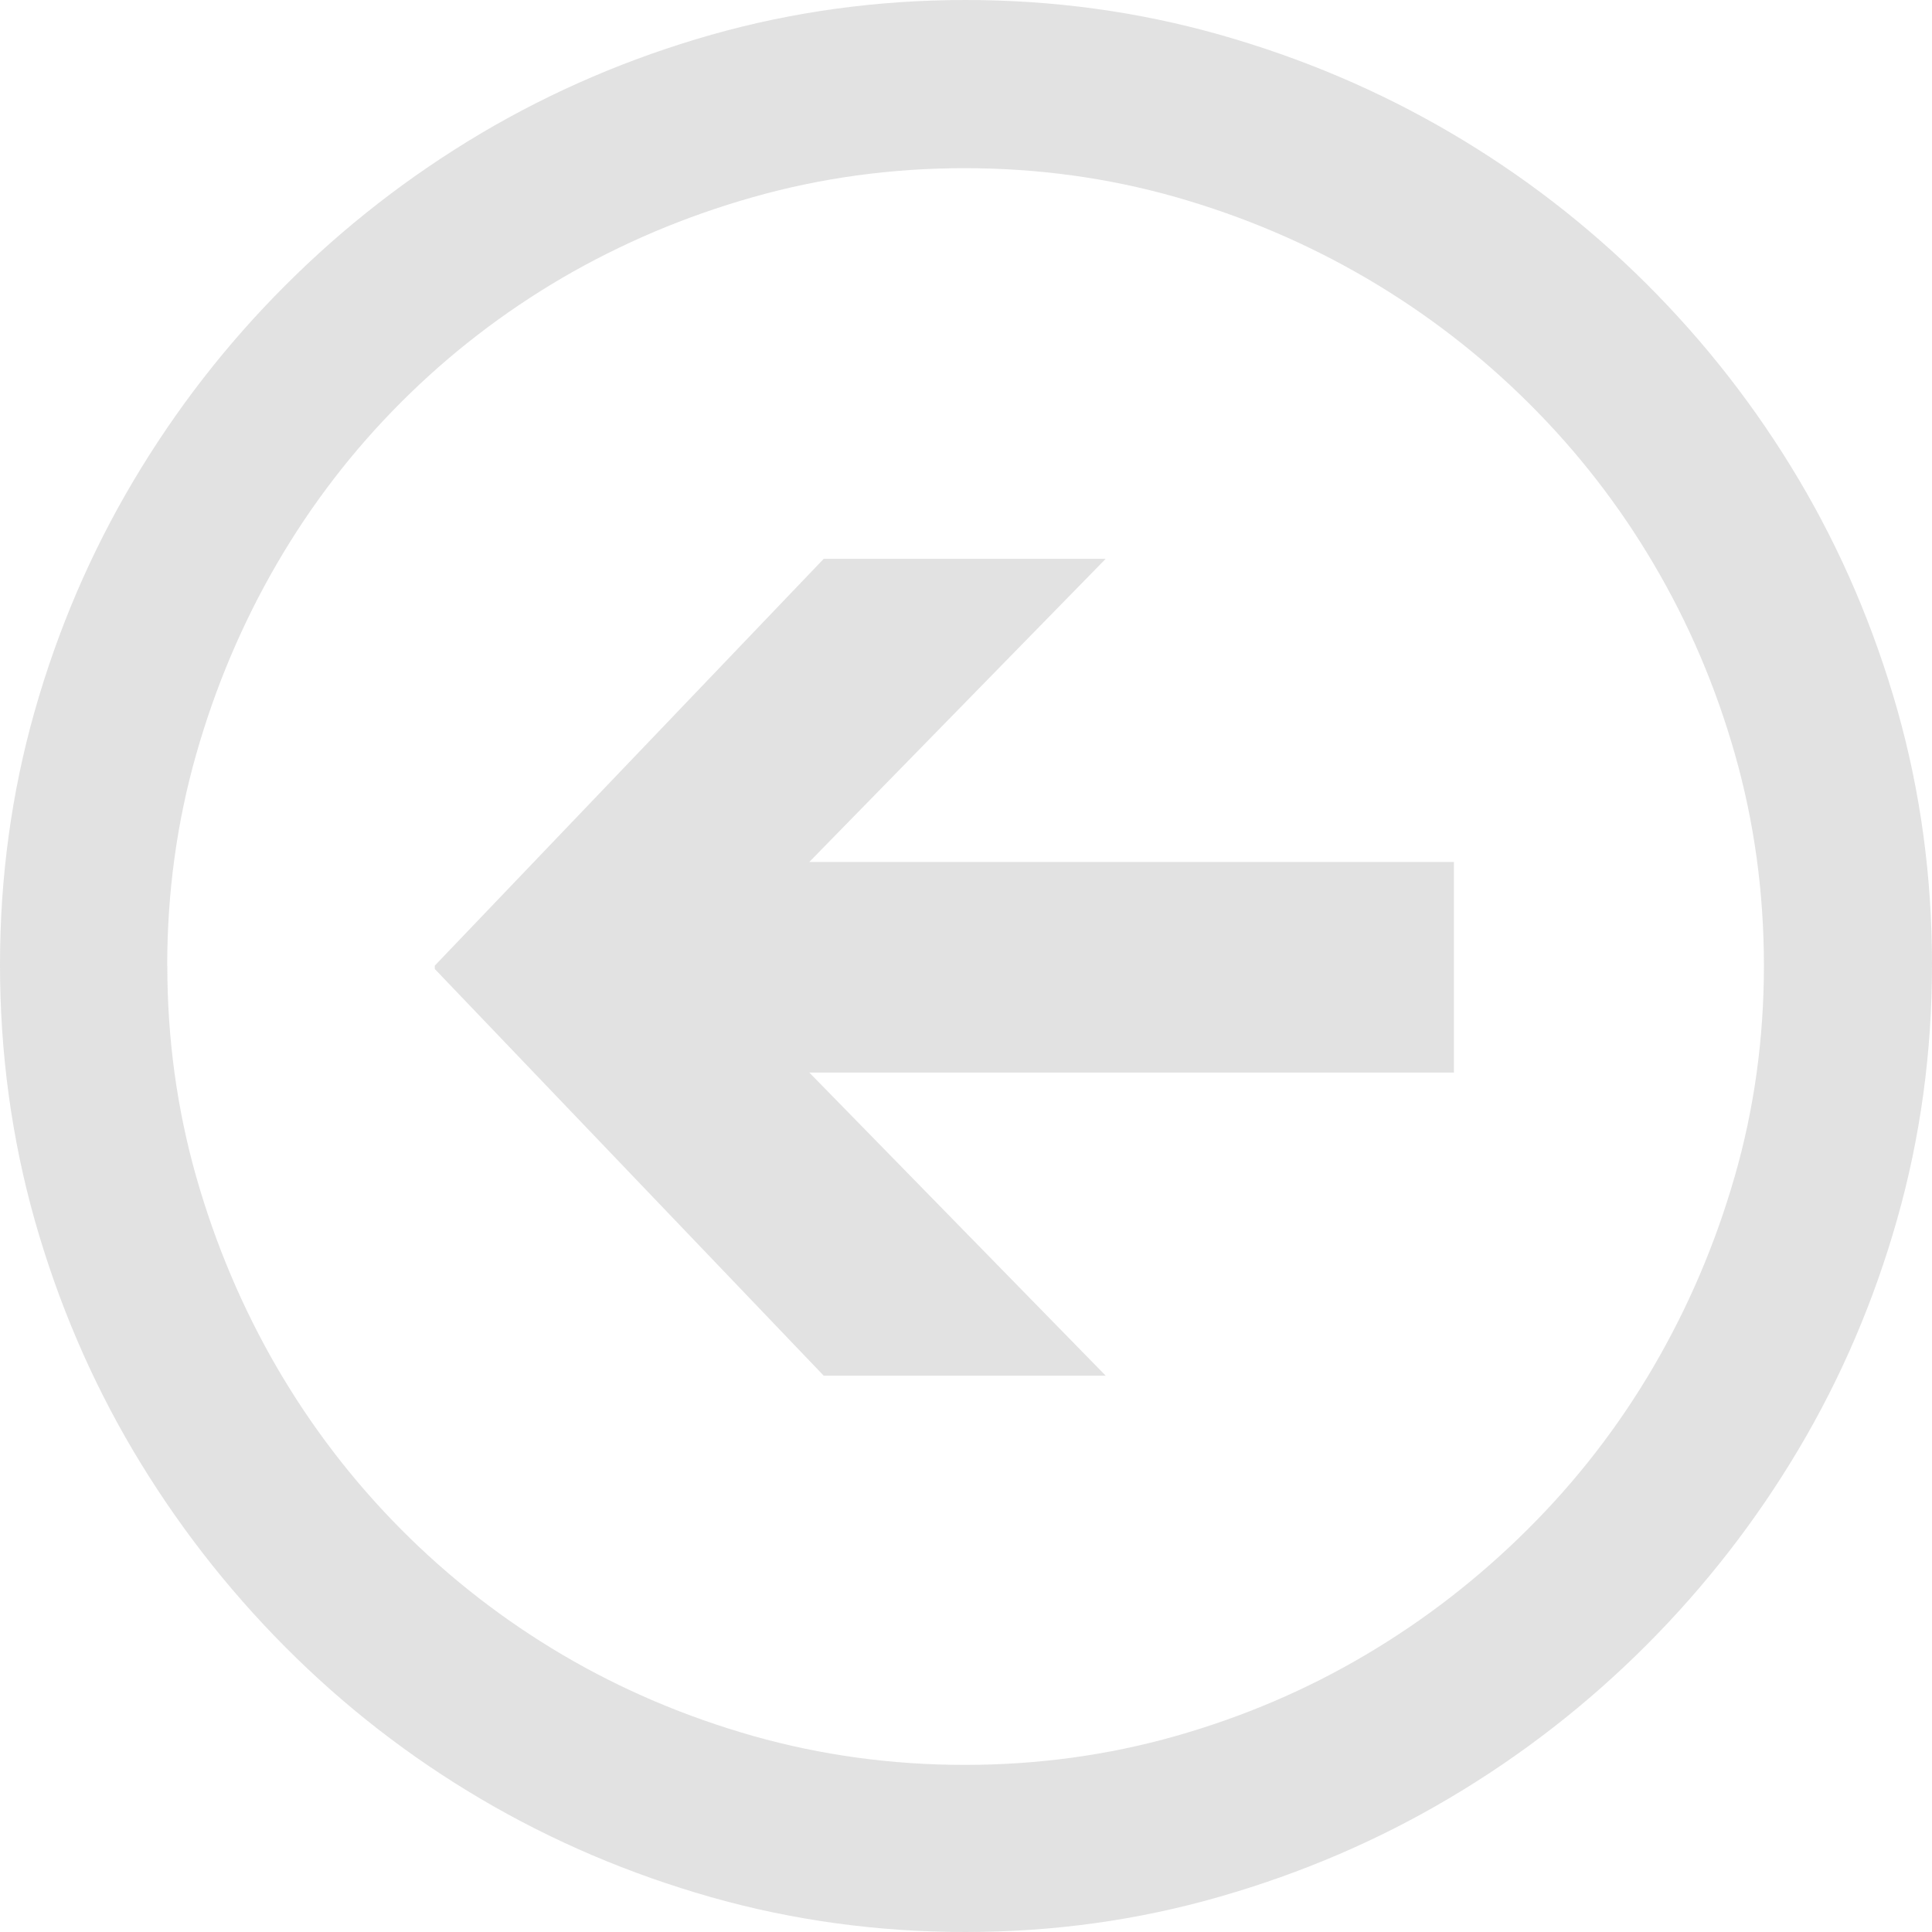
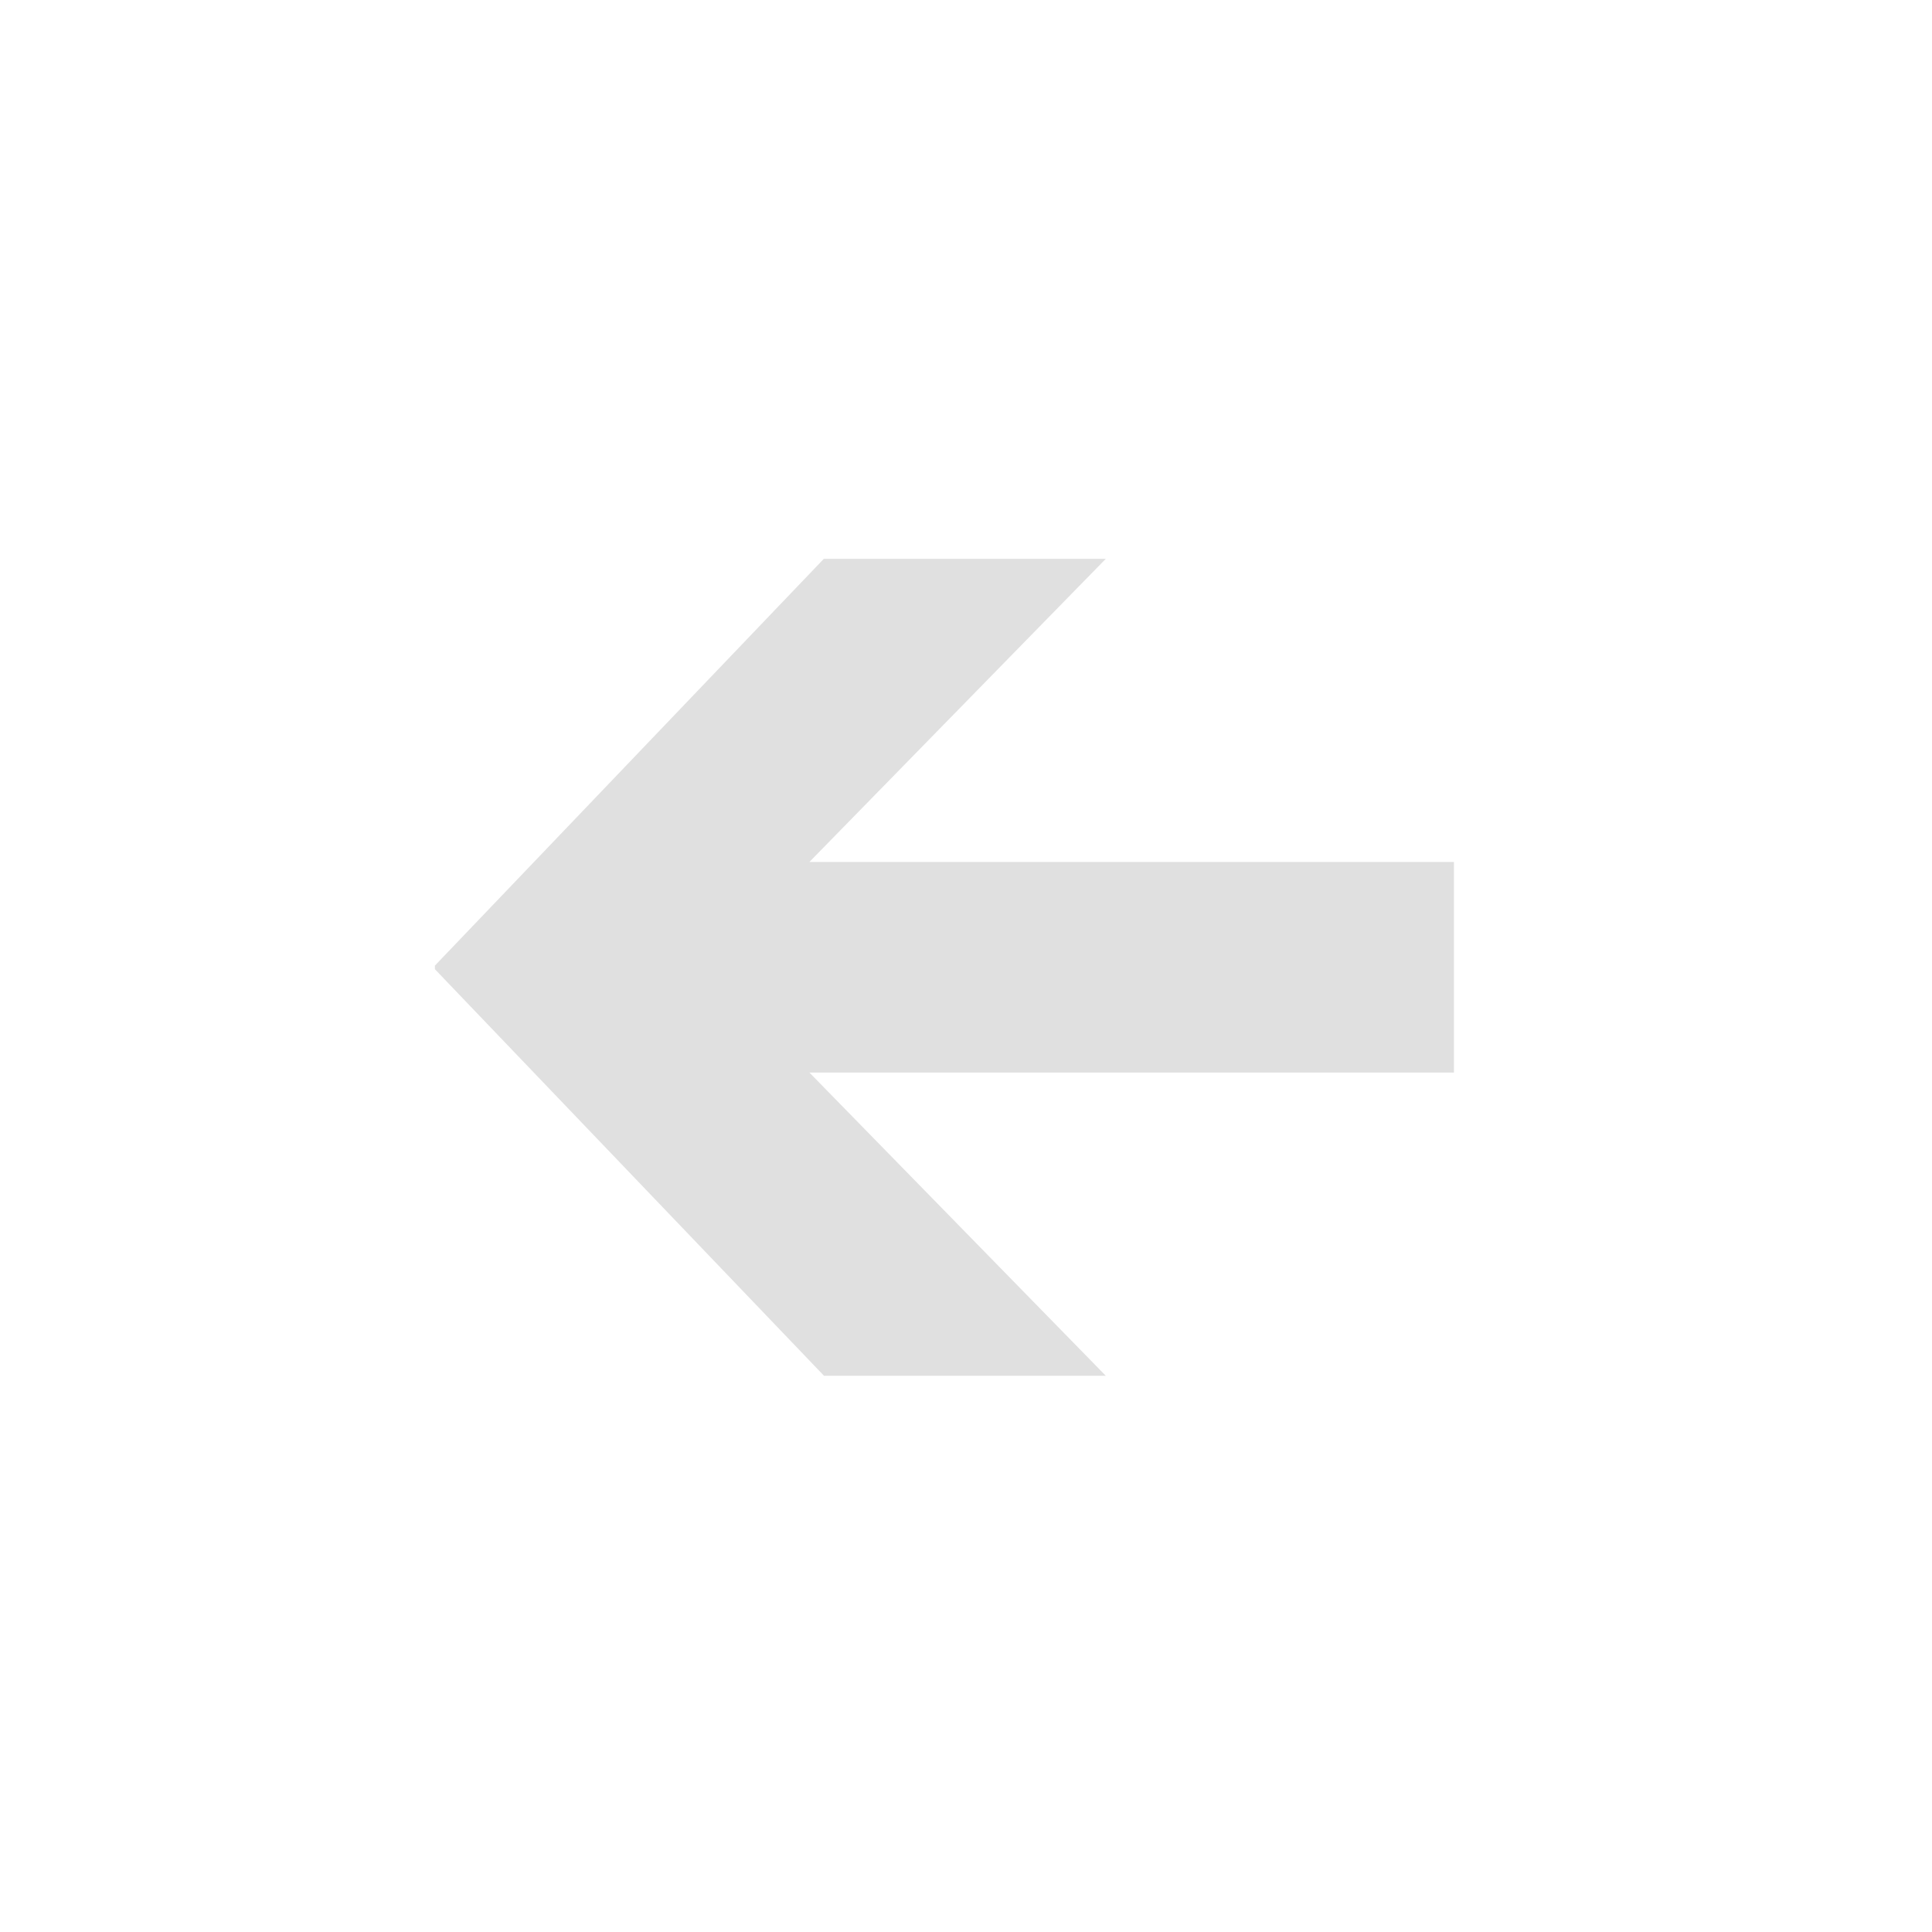
- <svg xmlns="http://www.w3.org/2000/svg" width="20" height="20">
-   <g>
-     <path id="path4003" style="font-size:11.385px;font-style:normal;font-variant:normal;font-weight:normal;font-stretch:normal;text-align:start;line-height:125%;letter-spacing:0px;word-spacing:0px;writing-mode:lr-tb;text-anchor:start;fill:#dddddddd;fill-opacity:1;stroke:none;font-family:Segoe UI Symbol;-inkscape-font-specification:Segoe UI Symbol" d="m 1.732,9.996 c 2e-5,0.756 0.1,1.484 0.299,2.185 0.199,0.7 0.478,1.358 0.835,1.974 0.358,0.615 0.787,1.175 1.288,1.679 0.501,0.504 1.058,0.936 1.67,1.297 0.612,0.36 1.27,0.64 1.974,0.84 0.703,0.199 1.433,0.299 2.189,0.299 0.756,-1.5e-5 1.484,-0.1 2.185,-0.299 0.7,-0.199 1.355,-0.479 1.965,-0.84 0.61,-0.36 1.168,-0.793 1.675,-1.297 0.507,-0.504 0.941,-1.064 1.301,-1.679 0.36,-0.615 0.642,-1.273 0.844,-1.974 0.202,-0.7 0.303,-1.429 0.303,-2.185 4e-6,-0.756 -0.1,-1.484 -0.299,-2.185 -0.199,-0.7 -0.479,-1.357 -0.84,-1.969 -0.36,-0.612 -0.793,-1.169 -1.297,-1.67 -0.504,-0.501 -1.064,-0.932 -1.679,-1.292 -0.615,-0.36 -1.273,-0.64 -1.974,-0.84 -0.7,-0.199 -1.429,-0.299 -2.185,-0.299 -0.756,10e-7 -1.486,0.1 -2.189,0.299 -0.703,0.199 -1.361,0.478 -1.974,0.835 -0.612,0.358 -1.169,0.787 -1.67,1.288 -0.501,0.501 -0.93,1.059 -1.288,1.675 -0.357,0.615 -0.636,1.273 -0.835,1.974 -0.199,0.7 -0.299,1.429 -0.299,2.185 z m 2.769,0.035 0,-0.035 4.026,-4.211 2.919,0 -3.068,3.138 6.673,0 0,2.18 -6.673,0 3.068,3.138 -2.919,0 z M 0,9.987 c 2.0999981e-5,-0.908 0.12,-1.785 0.36,-2.629 0.24,-0.844 0.58,-1.637 1.02,-2.378 0.44,-0.741 0.964,-1.417 1.574,-2.026 C 3.563,2.344 4.239,1.82 4.98,1.38 5.722,0.941 6.516,0.601 7.363,0.36 8.21,0.12 9.087,2.5255985e-6 9.996,-4.7440151e-7 10.904,2.5255985e-6 11.782,0.12 12.629,0.36 c 0.847,0.24 1.641,0.577 2.382,1.011 0.741,0.434 1.418,0.955 2.031,1.565 0.612,0.61 1.138,1.285 1.578,2.026 0.44,0.741 0.779,1.536 1.02,2.382 0.24,0.847 0.36,1.727 0.36,2.642 2e-6,0.908 -0.12,1.786 -0.36,2.633 -0.24,0.847 -0.58,1.641 -1.02,2.382 -0.44,0.741 -0.966,1.418 -1.578,2.031 -0.612,0.612 -1.289,1.138 -2.031,1.578 -0.741,0.44 -1.536,0.781 -2.382,1.024 C 11.782,19.878 10.904,20 9.996,20 9.087,20 8.21,19.88 7.363,19.64 6.516,19.399 5.722,19.061 4.98,18.624 4.239,18.188 3.563,17.663 2.954,17.051 2.344,16.438 1.82,15.761 1.38,15.02 0.941,14.278 0.601,13.483 0.36,12.633 0.12,11.783 2.0999981e-5,10.901 0,9.987 z" />
-   </g>
+ <svg xmlns="http://www.w3.org/2000/svg" viewBox="0 0 20 20">
+   <path d="M4.502 10.031v-.035l4.026-4.211h2.919L8.379 8.923h6.672v2.18H8.379l3.068 3.139H8.53L4.5 10.031z" fill="#ddd" fill-opacity="0.9" />
</svg>
